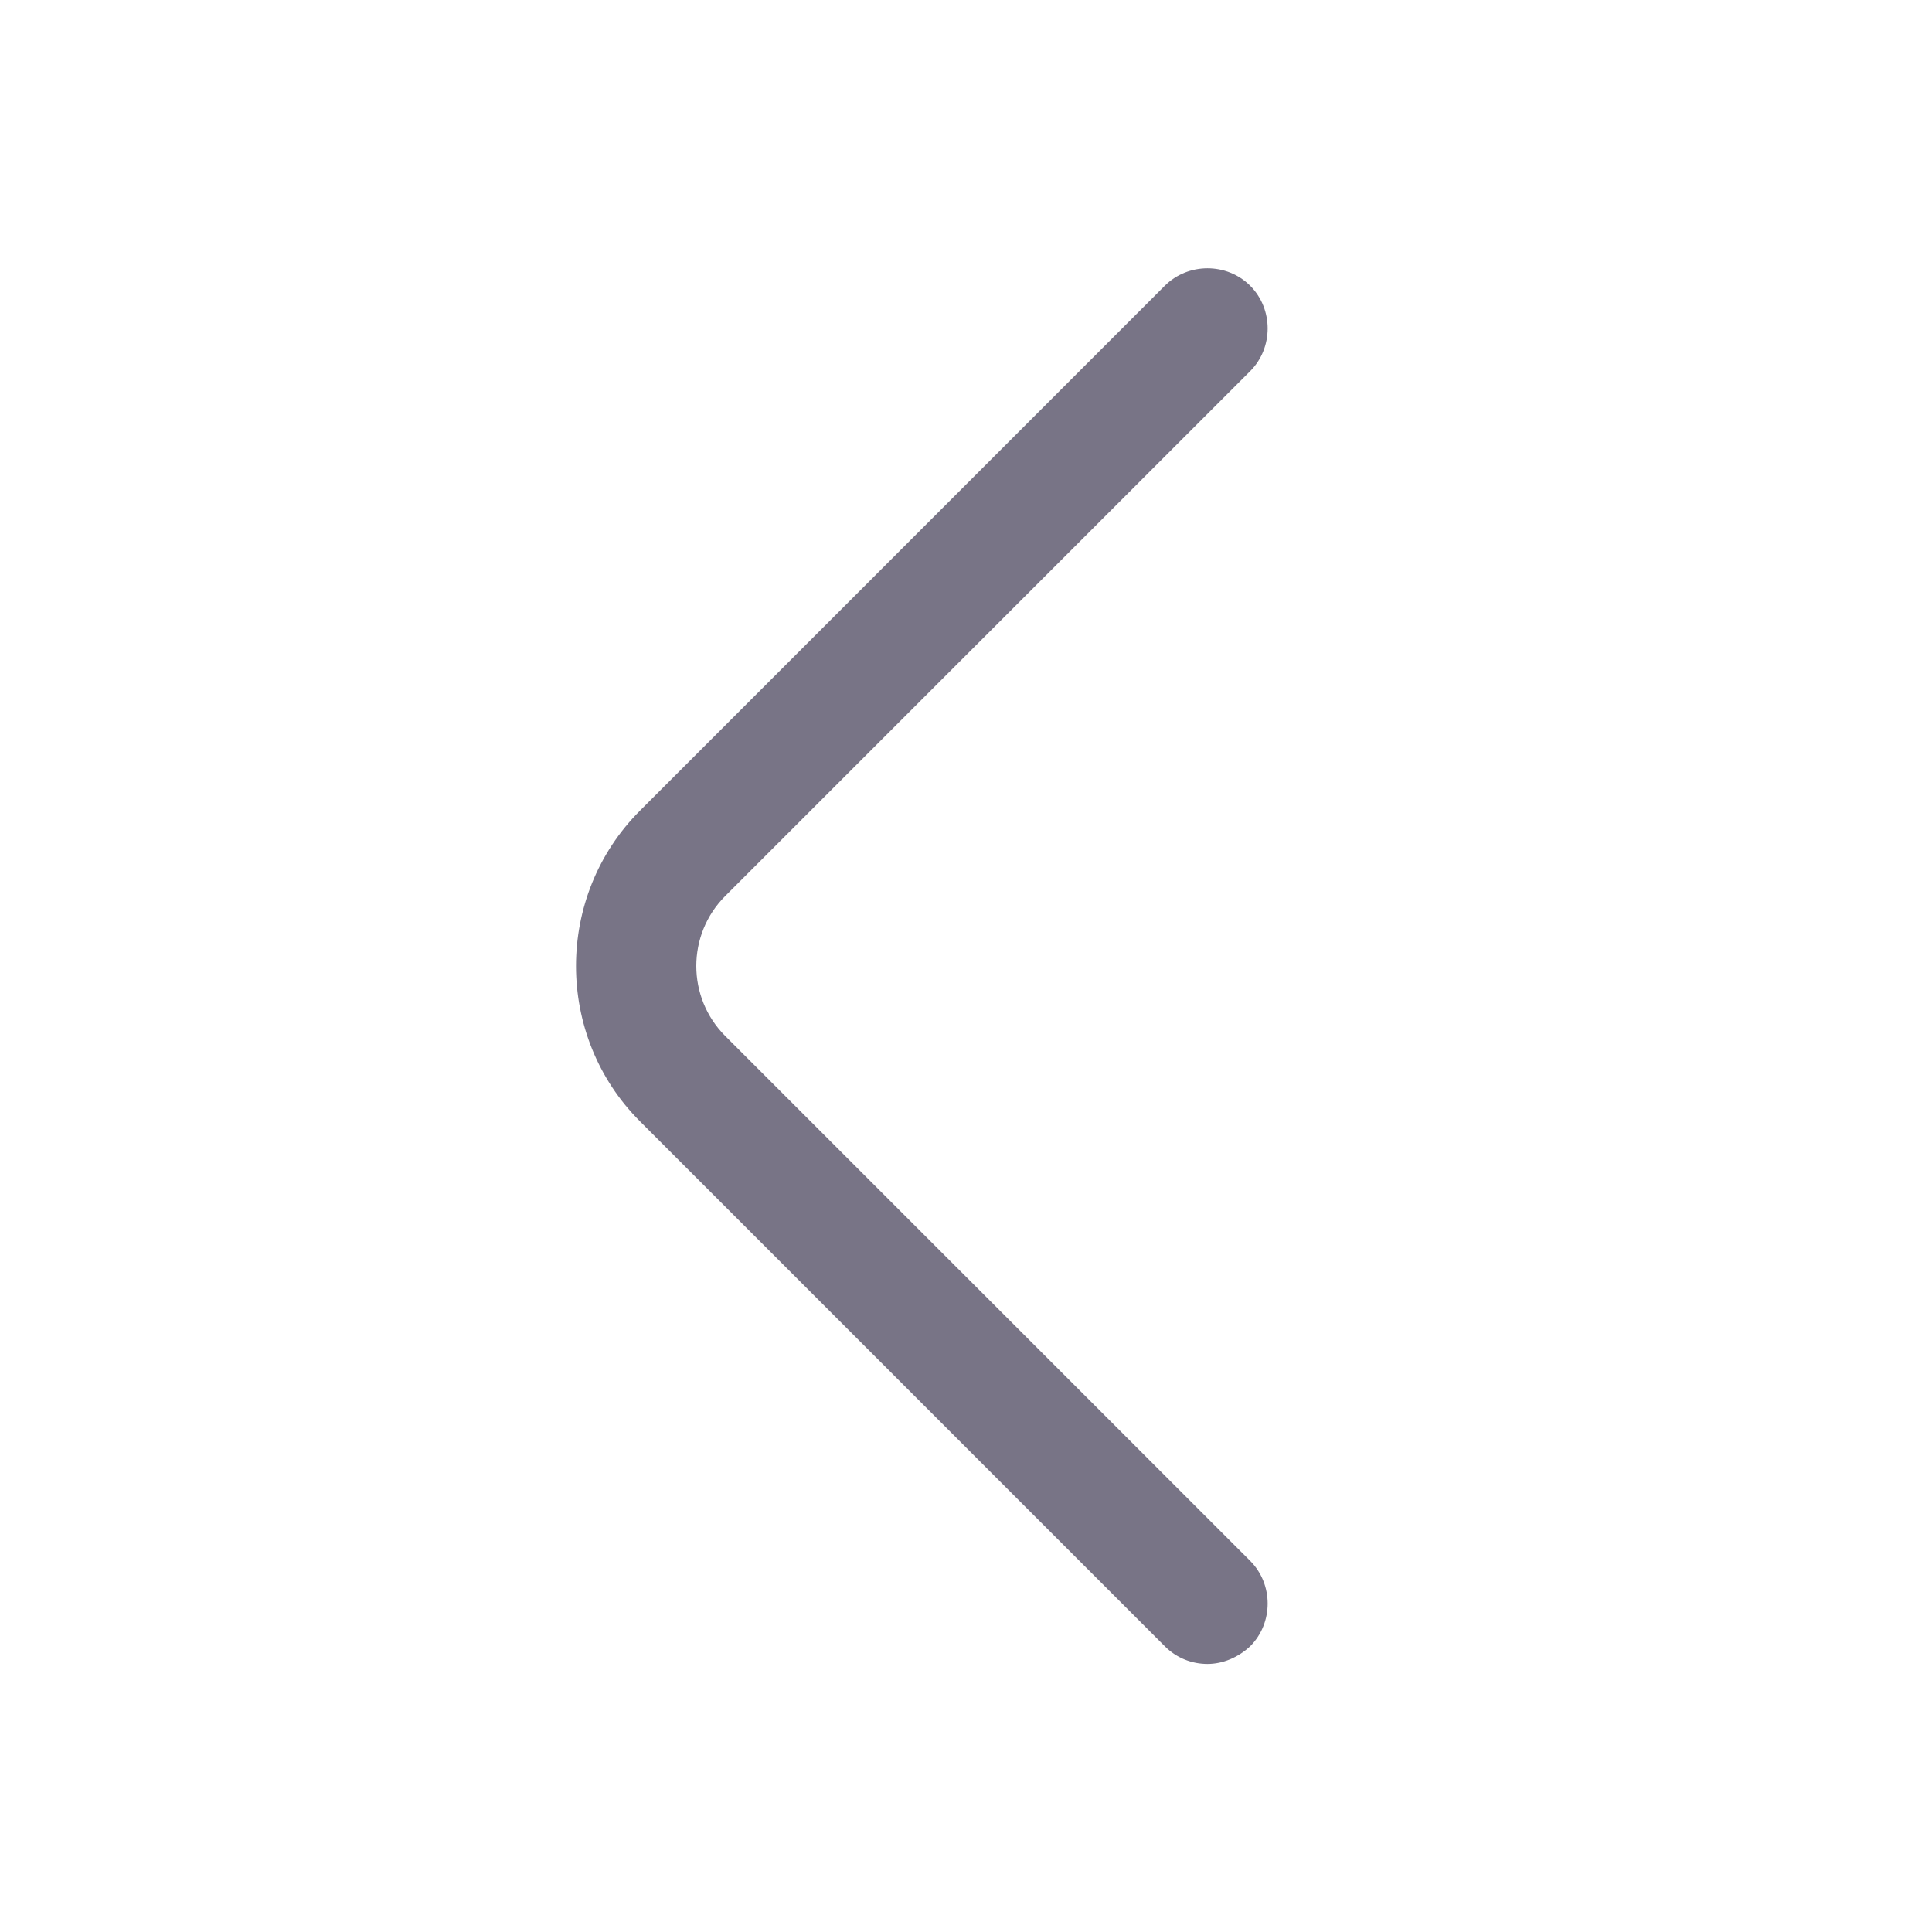
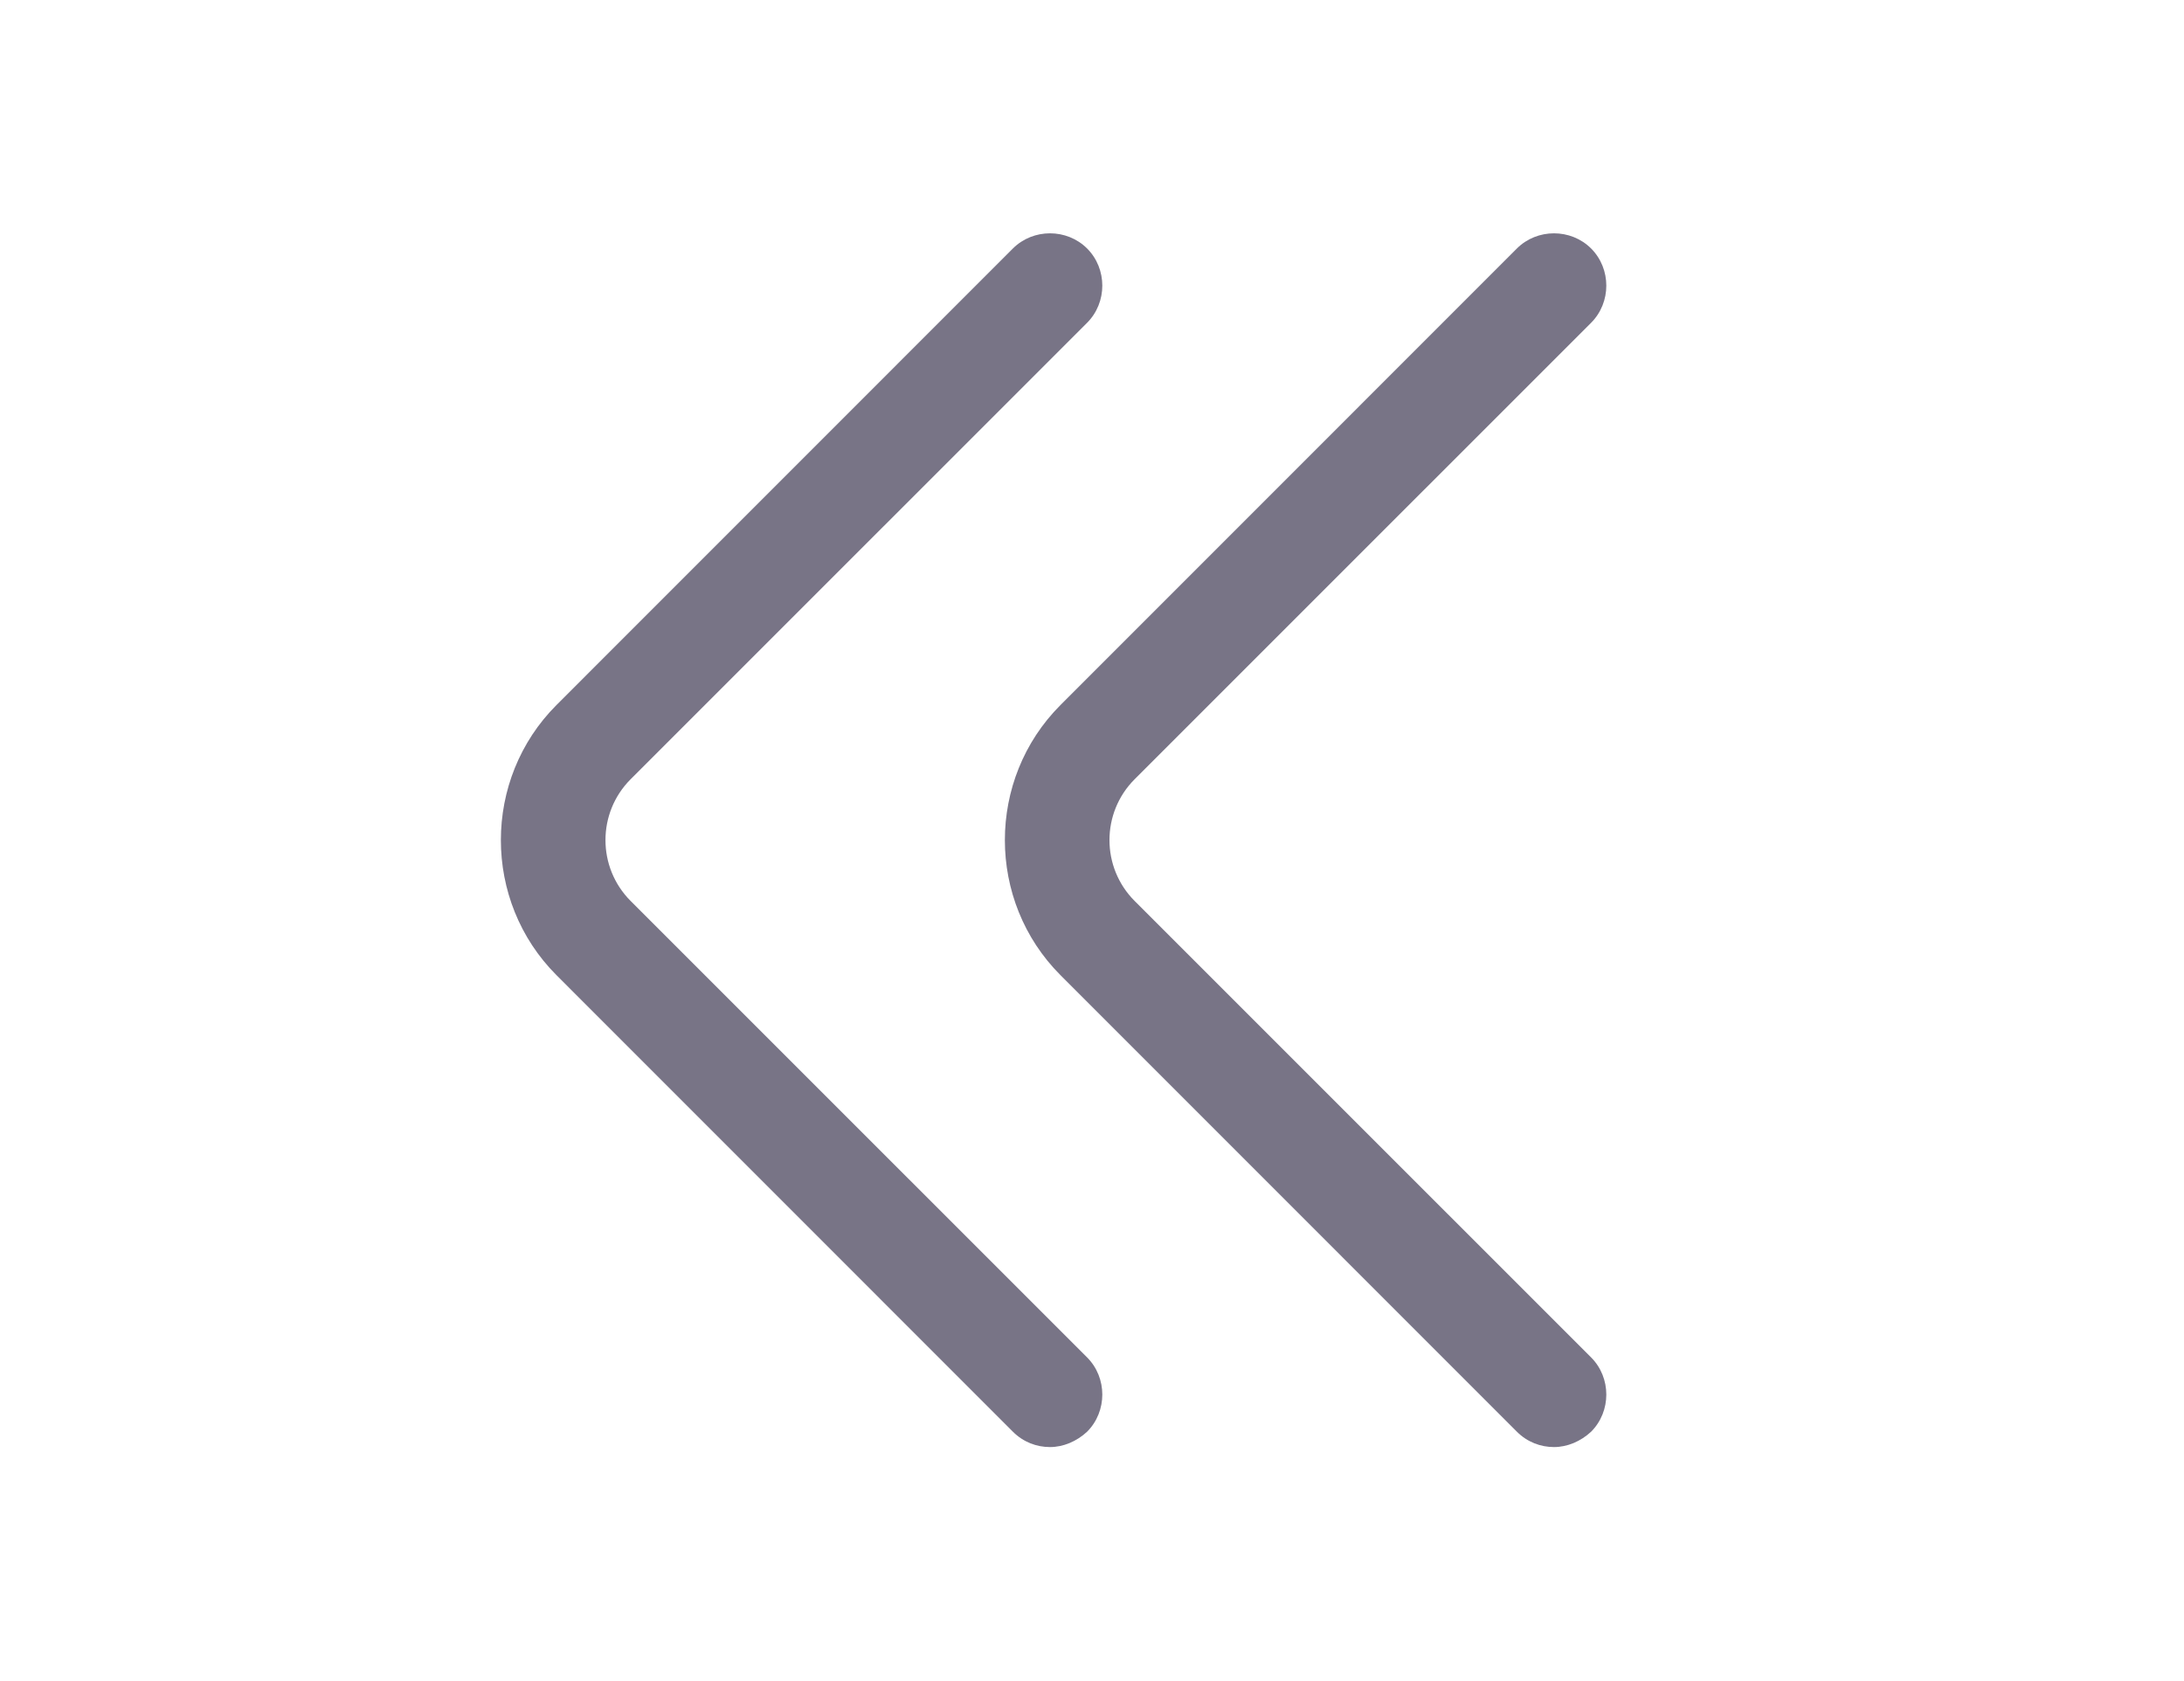
- <svg xmlns="http://www.w3.org/2000/svg" width="20" height="20" viewBox="0 0 20 20" fill="none">
+ <svg xmlns="http://www.w3.org/2000/svg" width="26" height="20" viewBox="0 0 26 20" fill="none">
+   <path d="M18.5 17.225C18.342 17.225 18.183 17.167 18.058 17.042L12.625 11.608C11.742 10.725 11.742 9.275 12.625 8.392L18.058 2.958C18.3 2.717 18.7 2.717 18.942 2.958C19.183 3.2 19.183 3.6 18.942 3.842L13.508 9.275C13.108 9.675 13.108 10.325 13.508 10.725L18.942 16.158C19.183 16.4 19.183 16.8 18.942 17.042C18.817 17.158 18.658 17.225 18.5 17.225Z" fill="#787486" />
  <path d="M12.5 17.225C12.342 17.225 12.183 17.167 12.058 17.042L6.625 11.608C5.742 10.725 5.742 9.275 6.625 8.392L12.058 2.958C12.3 2.717 12.7 2.717 12.942 2.958C13.183 3.2 13.183 3.6 12.942 3.842L7.508 9.275C7.108 9.675 7.108 10.325 7.508 10.725L12.942 16.158C13.183 16.4 13.183 16.8 12.942 17.042C12.817 17.158 12.658 17.225 12.5 17.225Z" fill="#787486" />
</svg>
